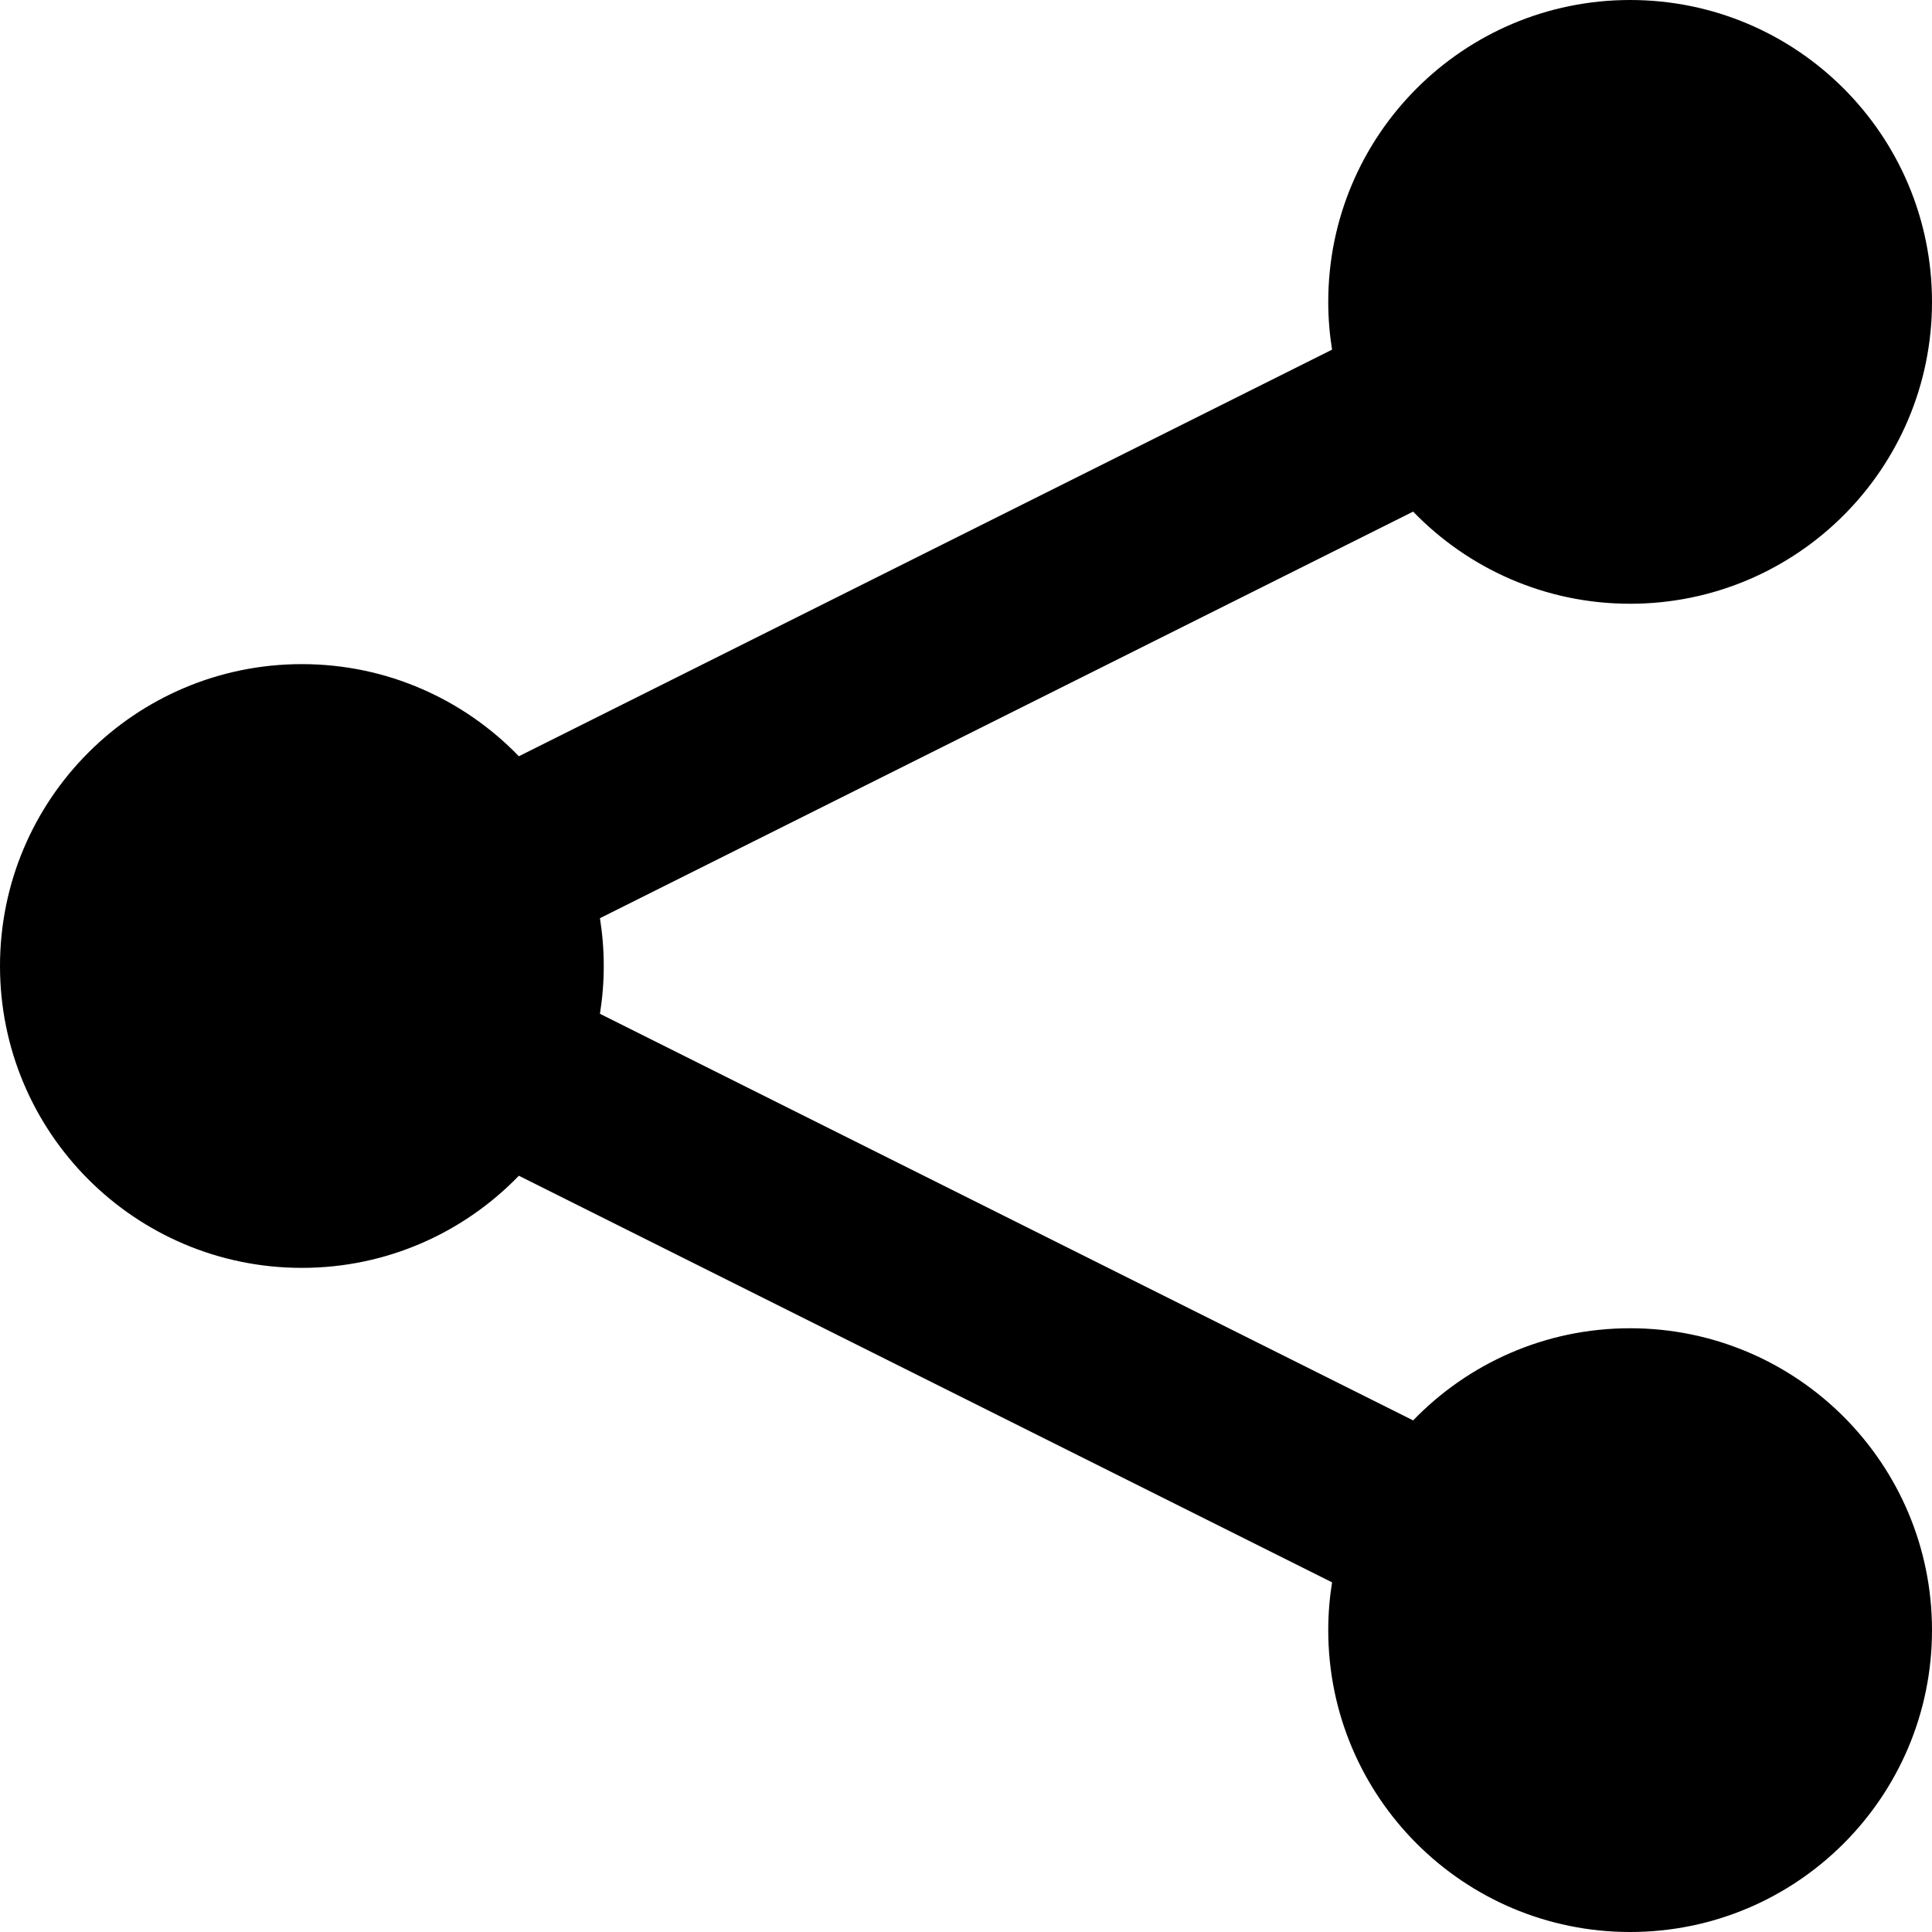
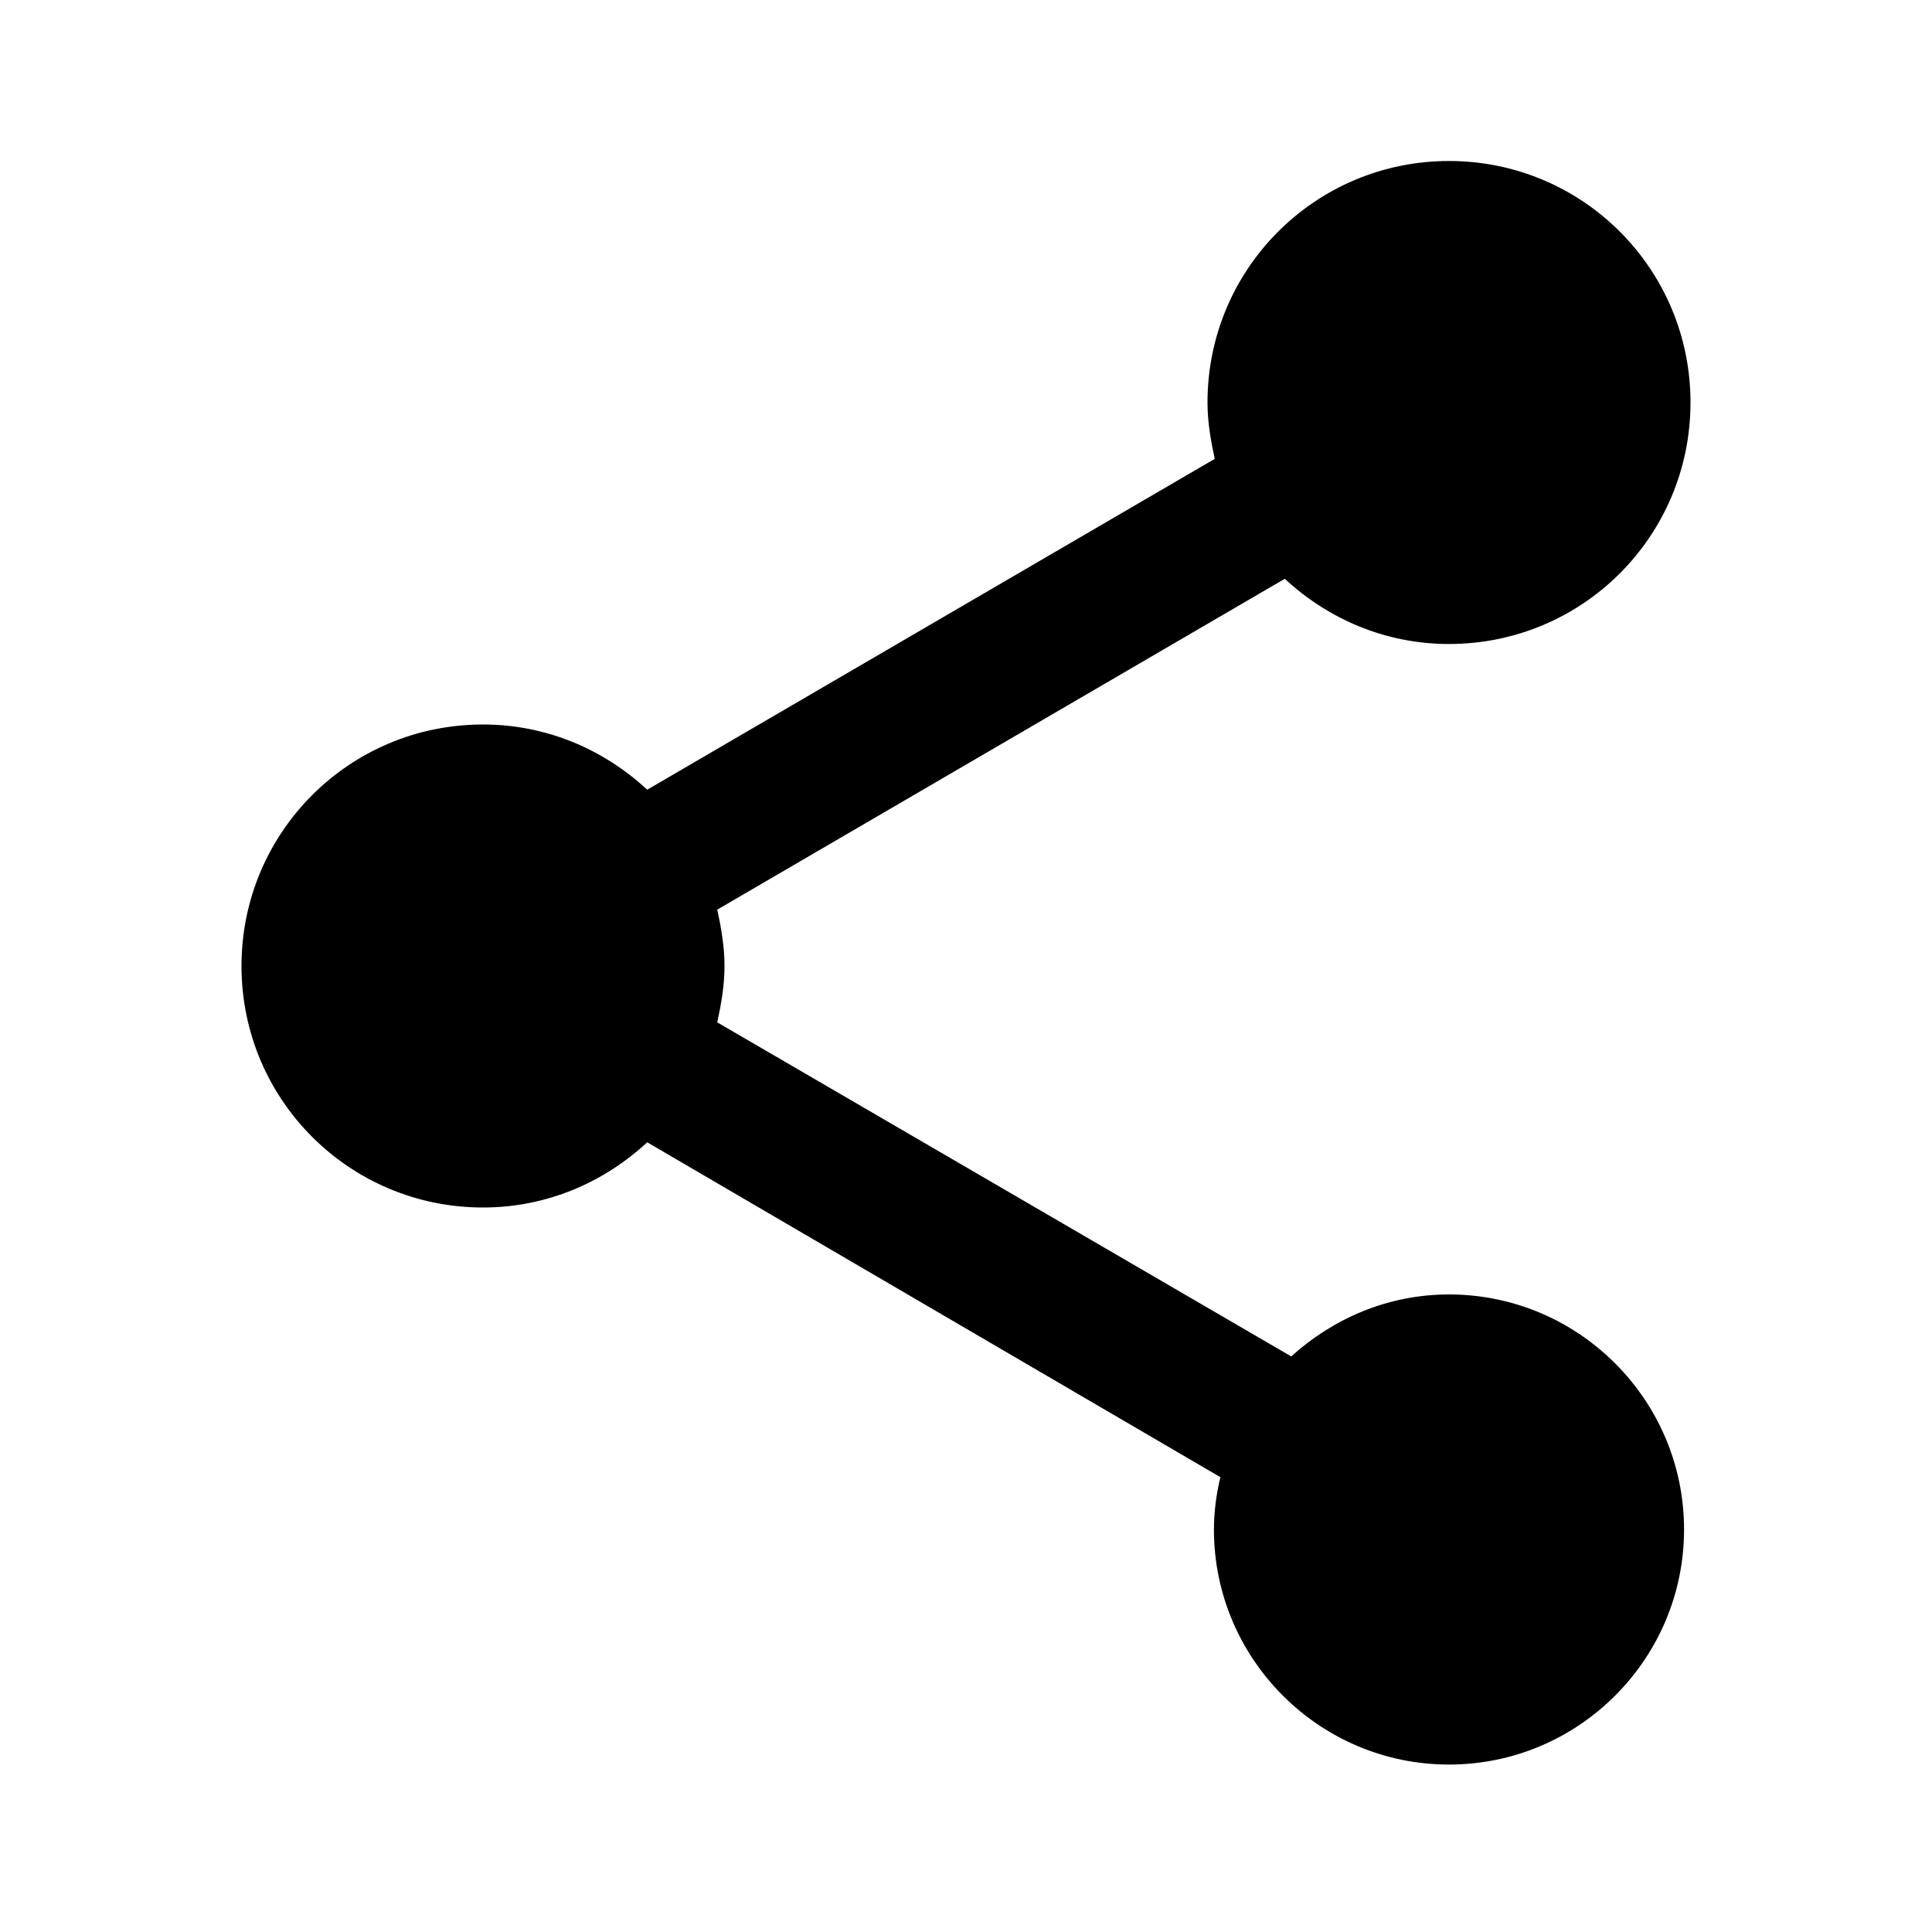
- <svg xmlns="http://www.w3.org/2000/svg" version="1.1" width="64" height="64" viewBox="0 0 64 64">
-   <path d="M54 44c-2.822 0-5.37 1.171-7.188 3.052l-26.938-13.469c0.082-0.516 0.126-1.044 0.126-1.583s-0.044-1.067-0.126-1.583l26.938-13.469c1.818 1.881 4.366 3.052 7.188 3.052 5.523 0 10-4.477 10-10s-4.477-10-10-10-10 4.477-10 10c0 0.539 0.044 1.067 0.126 1.583l-26.938 13.469c-1.818-1.881-4.366-3.052-7.188-3.052-5.523 0-10 4.477-10 10s4.477 10 10 10c2.822 0 5.37-1.171 7.188-3.052l26.938 13.469c-0.082 0.516-0.126 1.044-0.126 1.583 0 5.523 4.477 10 10 10s10-4.477 10-10c0-5.523-4.477-10-10-10z" fill="#000000" />
+ <svg xmlns="http://www.w3.org/2000/svg" fill="#000000" height="36" viewBox="0 0 24 24" width="36">
+   <path d="M0 0h24v24H0z" fill="none" />
+   <path d="M18 16.08c-.76 0-1.44.3-1.96.77L8.91 12.7c.05-.23.09-.46.09-.7s-.04-.47-.09-.7l7.05-4.11c.54.5 1.25.81 2.04.81 1.66 0 3-1.34 3-3s-1.34-3-3-3-3 1.34-3 3c0 .24.04.47.09.7L8.04 9.81C7.5 9.31 6.79 9 6 9c-1.66 0-3 1.34-3 3s1.34 3 3 3c.79 0 1.5-.31 2.04-.81l7.12 4.16c-.05.21-.08.43-.08.65 0 1.61 1.31 2.92 2.92 2.92 1.61 0 2.92-1.31 2.92-2.92s-1.31-2.92-2.92-2.92z" />
</svg>
